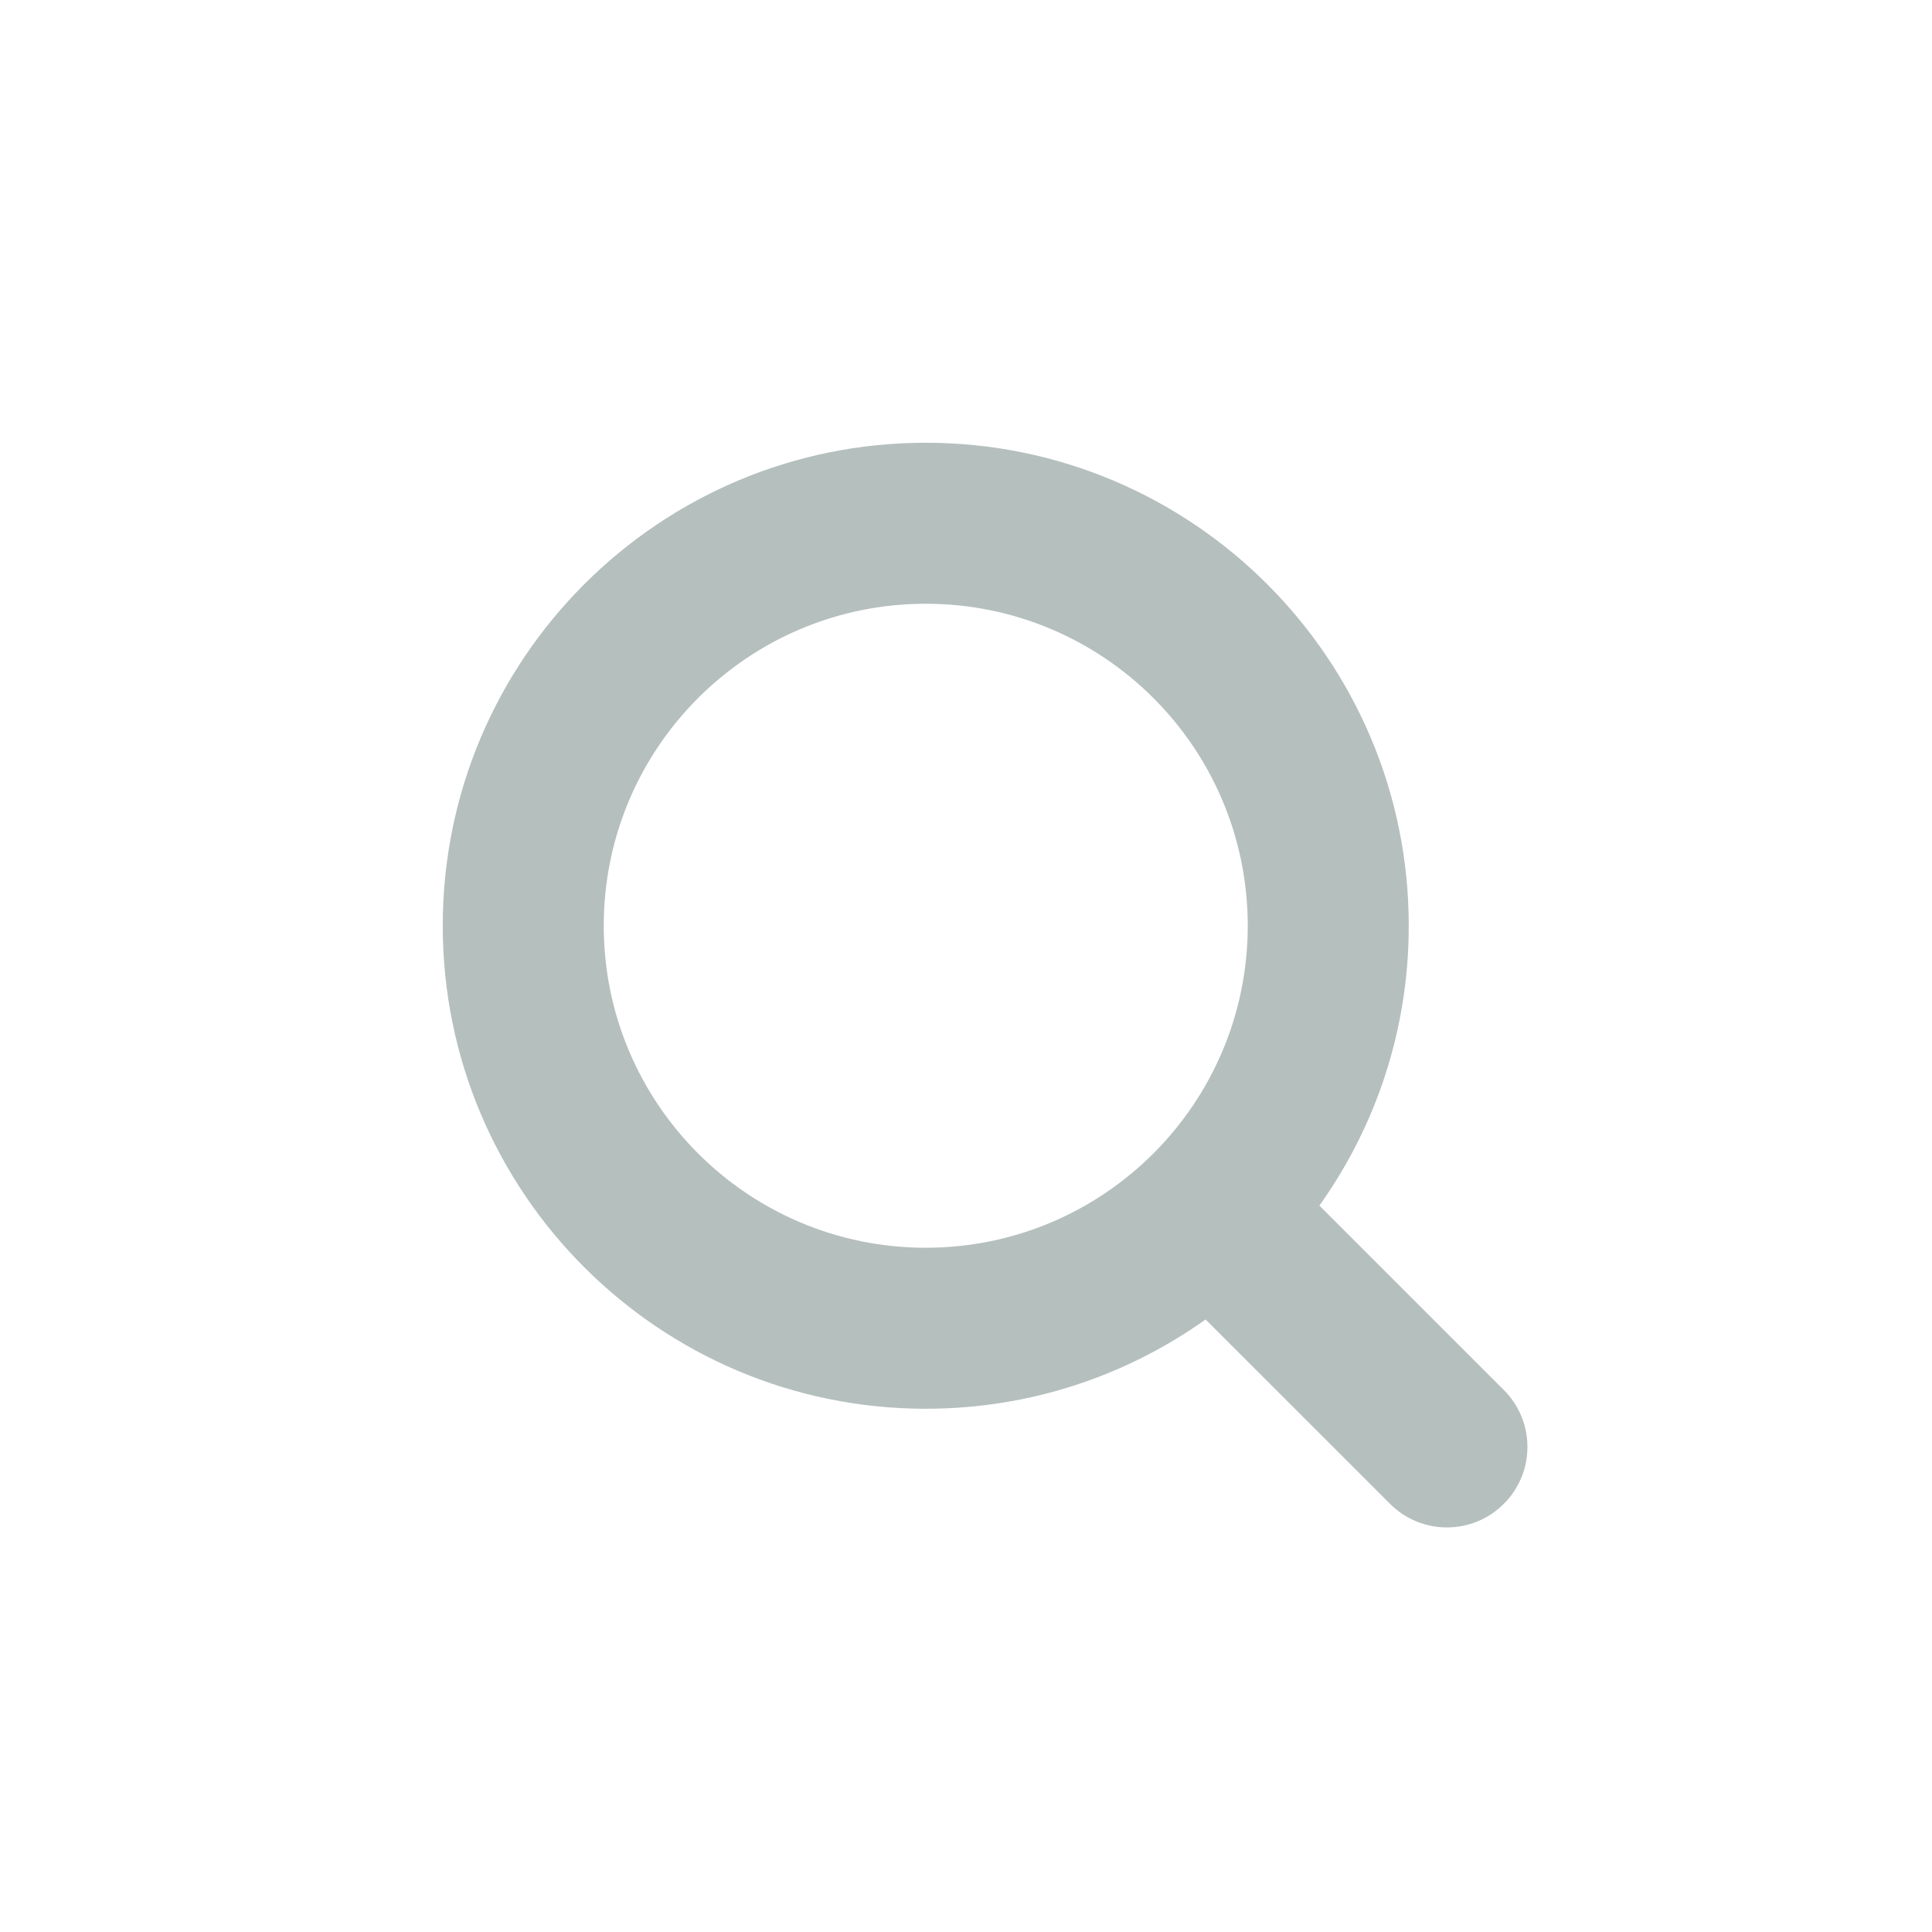
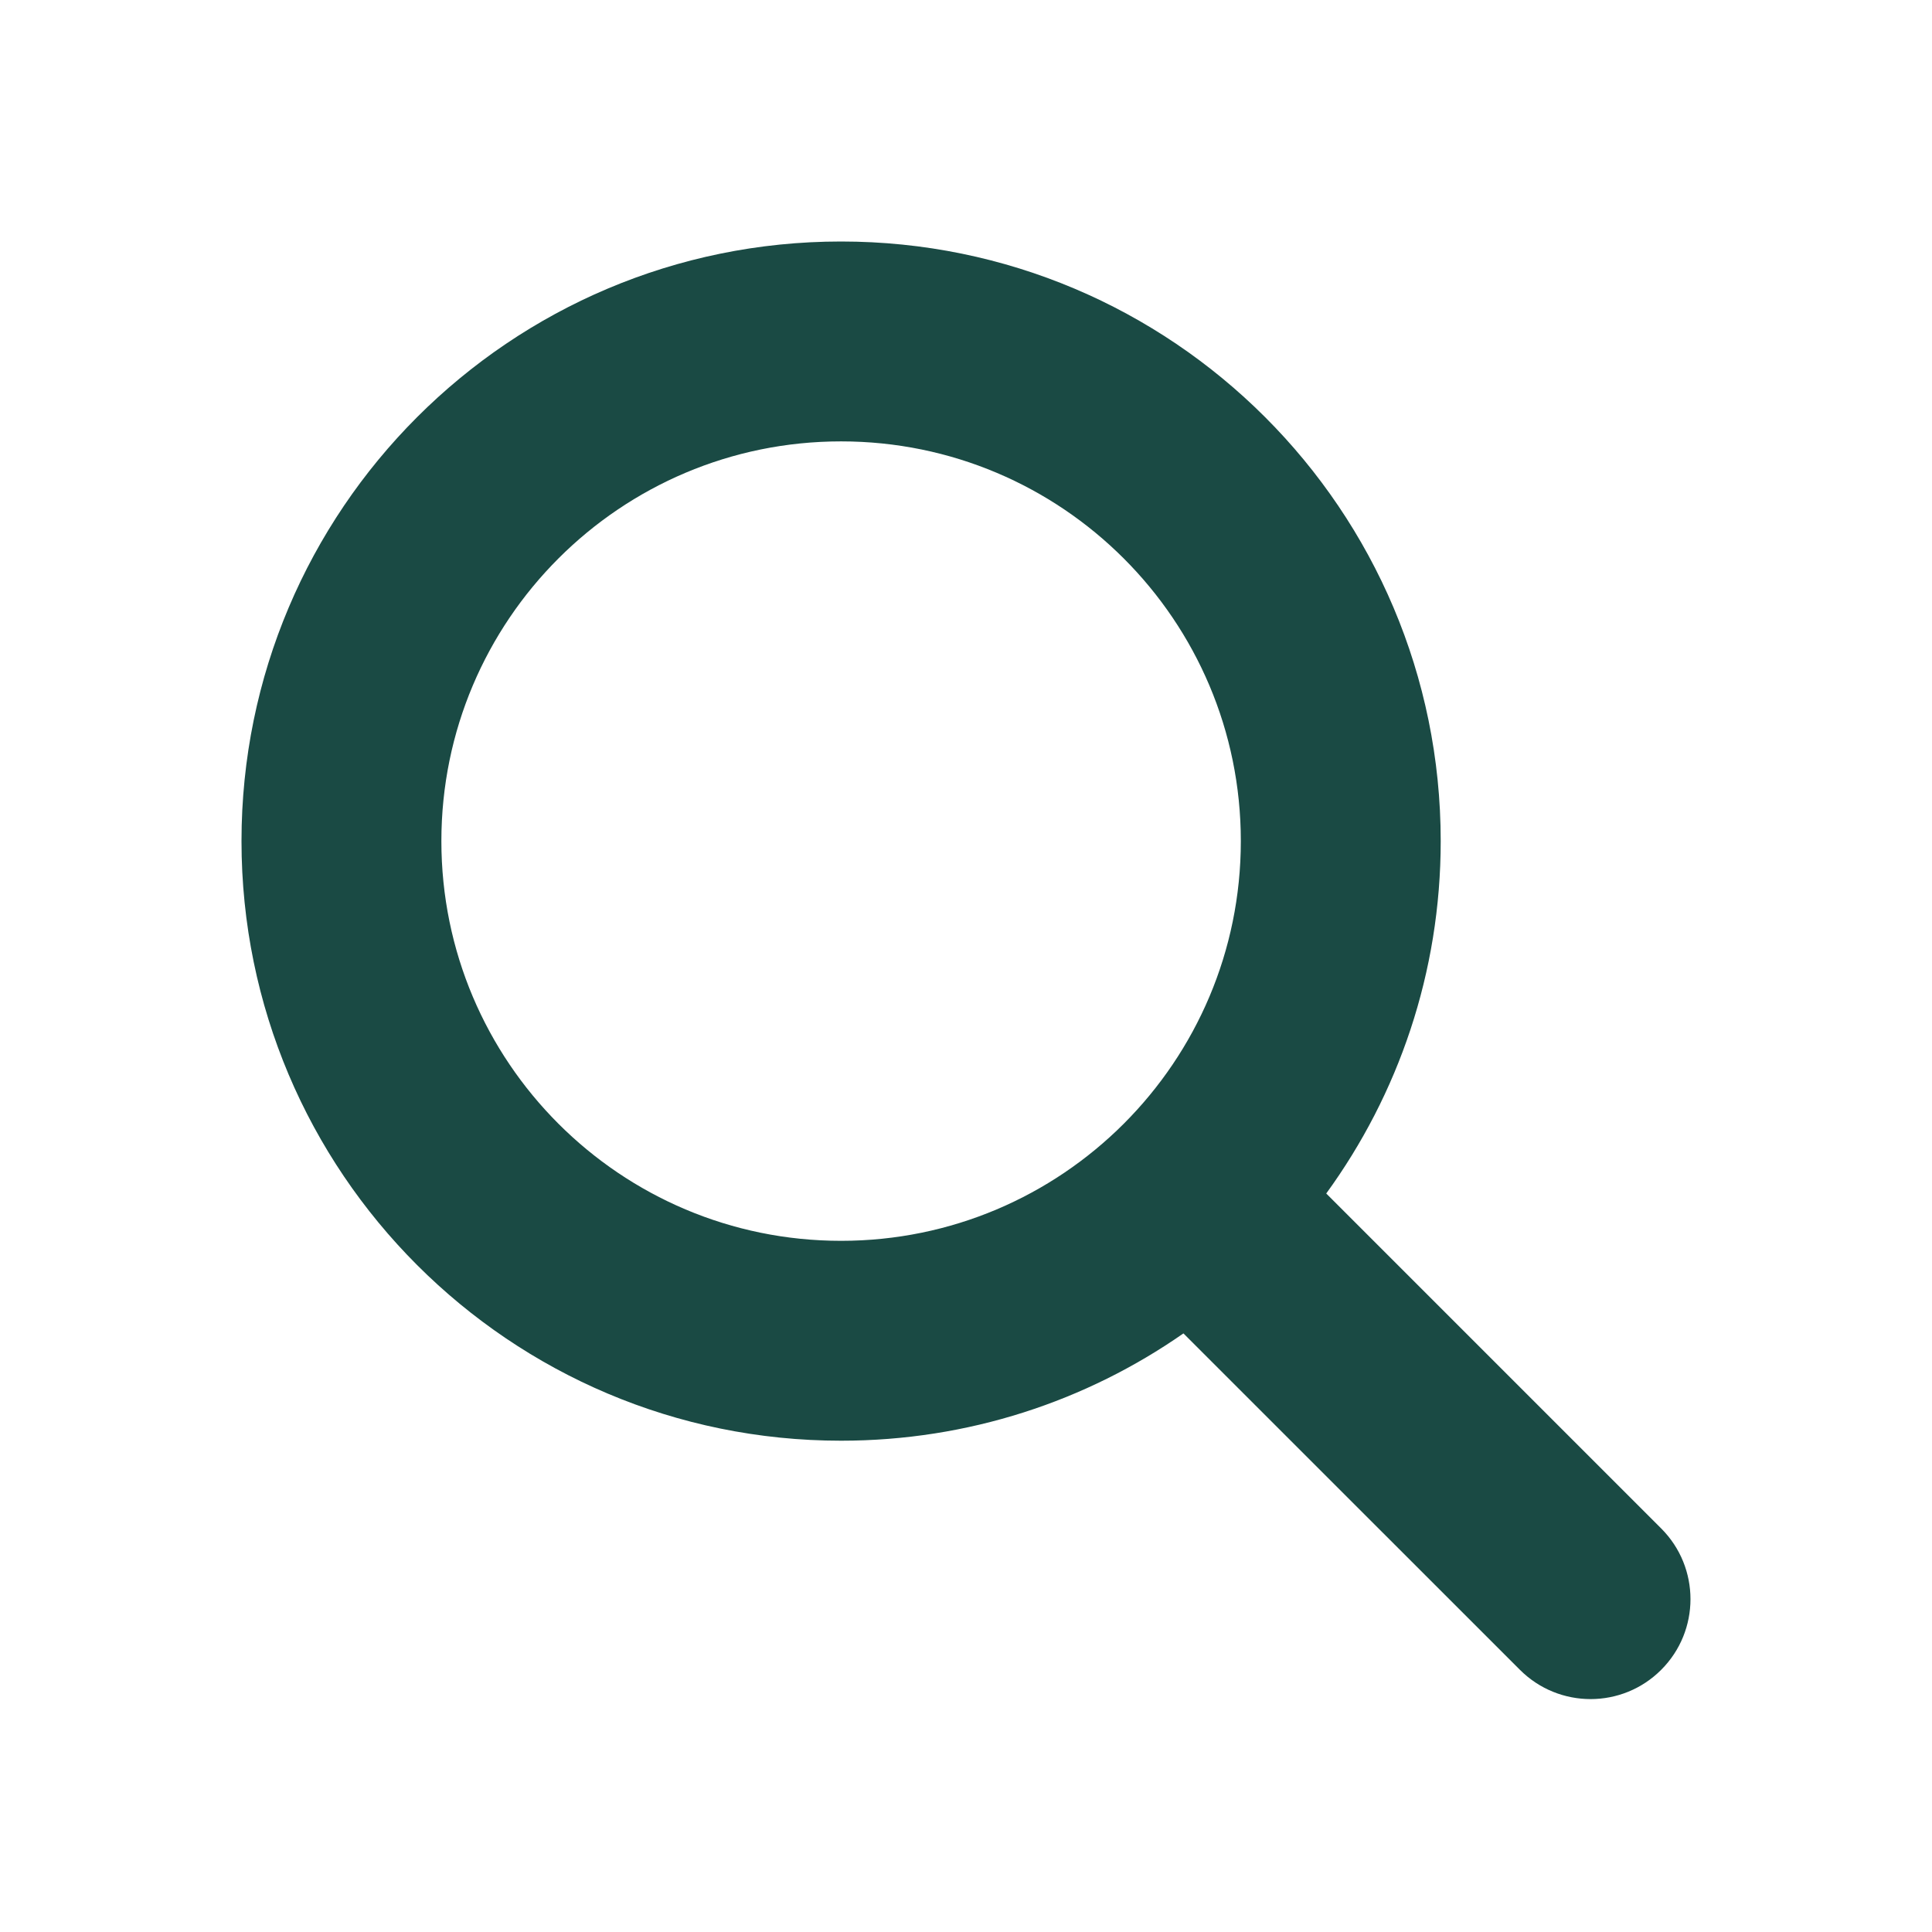
<svg xmlns="http://www.w3.org/2000/svg" width="24" height="24" viewBox="0 0 24 24" fill="none">
-   <path fill-rule="evenodd" clip-rule="evenodd" d="M18.681 17.267L16.39 14.976C17.089 13.995 17.5 12.796 17.5 11.5C17.5 8.187 14.813 5.5 11.5 5.5C8.187 5.5 5.5 8.187 5.5 11.5C5.5 14.813 8.187 17.5 11.5 17.5C12.796 17.5 13.995 17.089 14.976 16.391L17.267 18.681C17.658 19.072 18.291 19.072 18.681 18.681C19.072 18.291 19.072 17.658 18.681 17.267ZM11.5 7.5C13.709 7.5 15.5 9.291 15.5 11.5C15.5 13.709 13.709 15.5 11.5 15.5C9.291 15.5 7.5 13.709 7.5 11.5C7.5 9.291 9.291 7.5 11.5 7.5Z" fill="#B5BFBE" />
+   <path fill-rule="evenodd" clip-rule="evenodd" d="M15.414 10.448C15.414 7.706 13.191 5.483 10.448 5.483C7.706 5.483 5.483 7.706 5.483 10.448C5.483 13.191 7.706 15.414 10.448 15.414C13.191 15.414 15.414 13.191 15.414 10.448ZM10.448 3C14.562 3 17.897 6.335 17.897 10.448C17.897 12.084 17.369 13.597 16.475 14.826L20.636 18.987C21.121 19.472 21.121 20.258 20.636 20.743C20.152 21.228 19.366 21.228 18.881 20.743L14.701 16.564C13.496 17.404 12.03 17.897 10.448 17.897C6.335 17.897 3 14.562 3 10.448C3 6.335 6.335 3 10.448 3Z" fill="#1A4A44" style="fill:#1A4A44;fill:color(display-p3 0.102 0.29 0.268);fill-opacity:1;" />
</svg>
